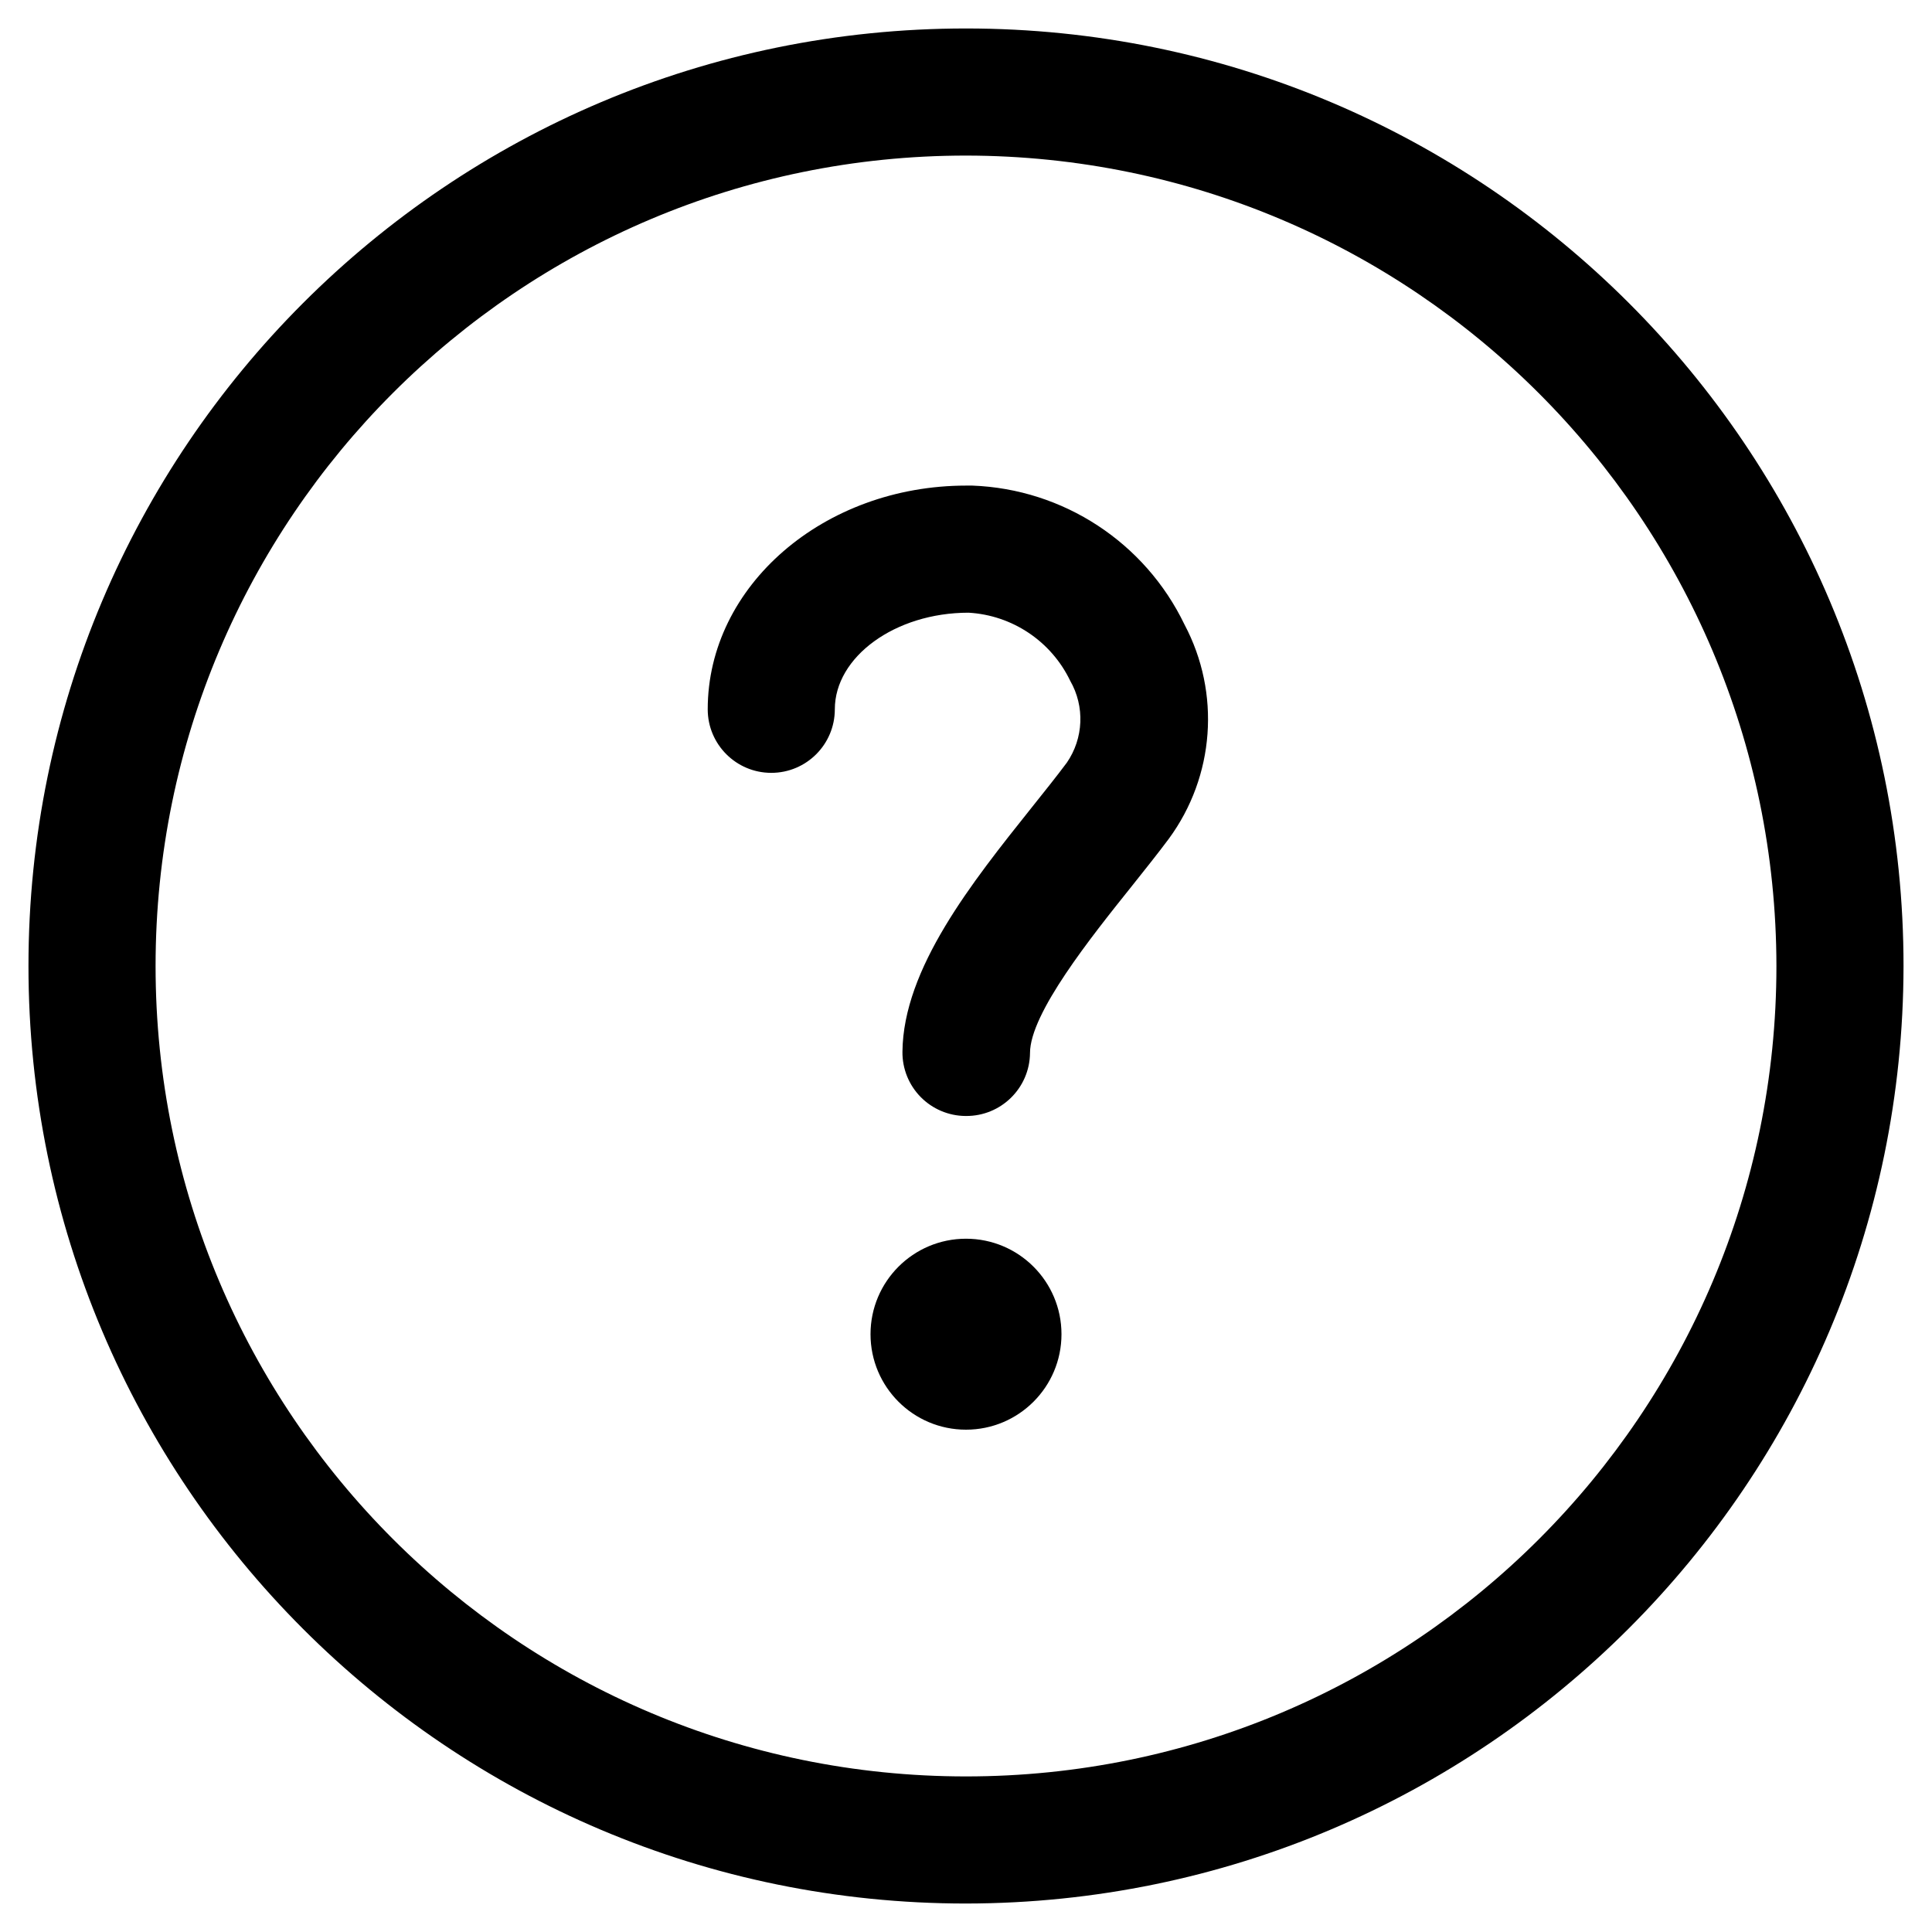
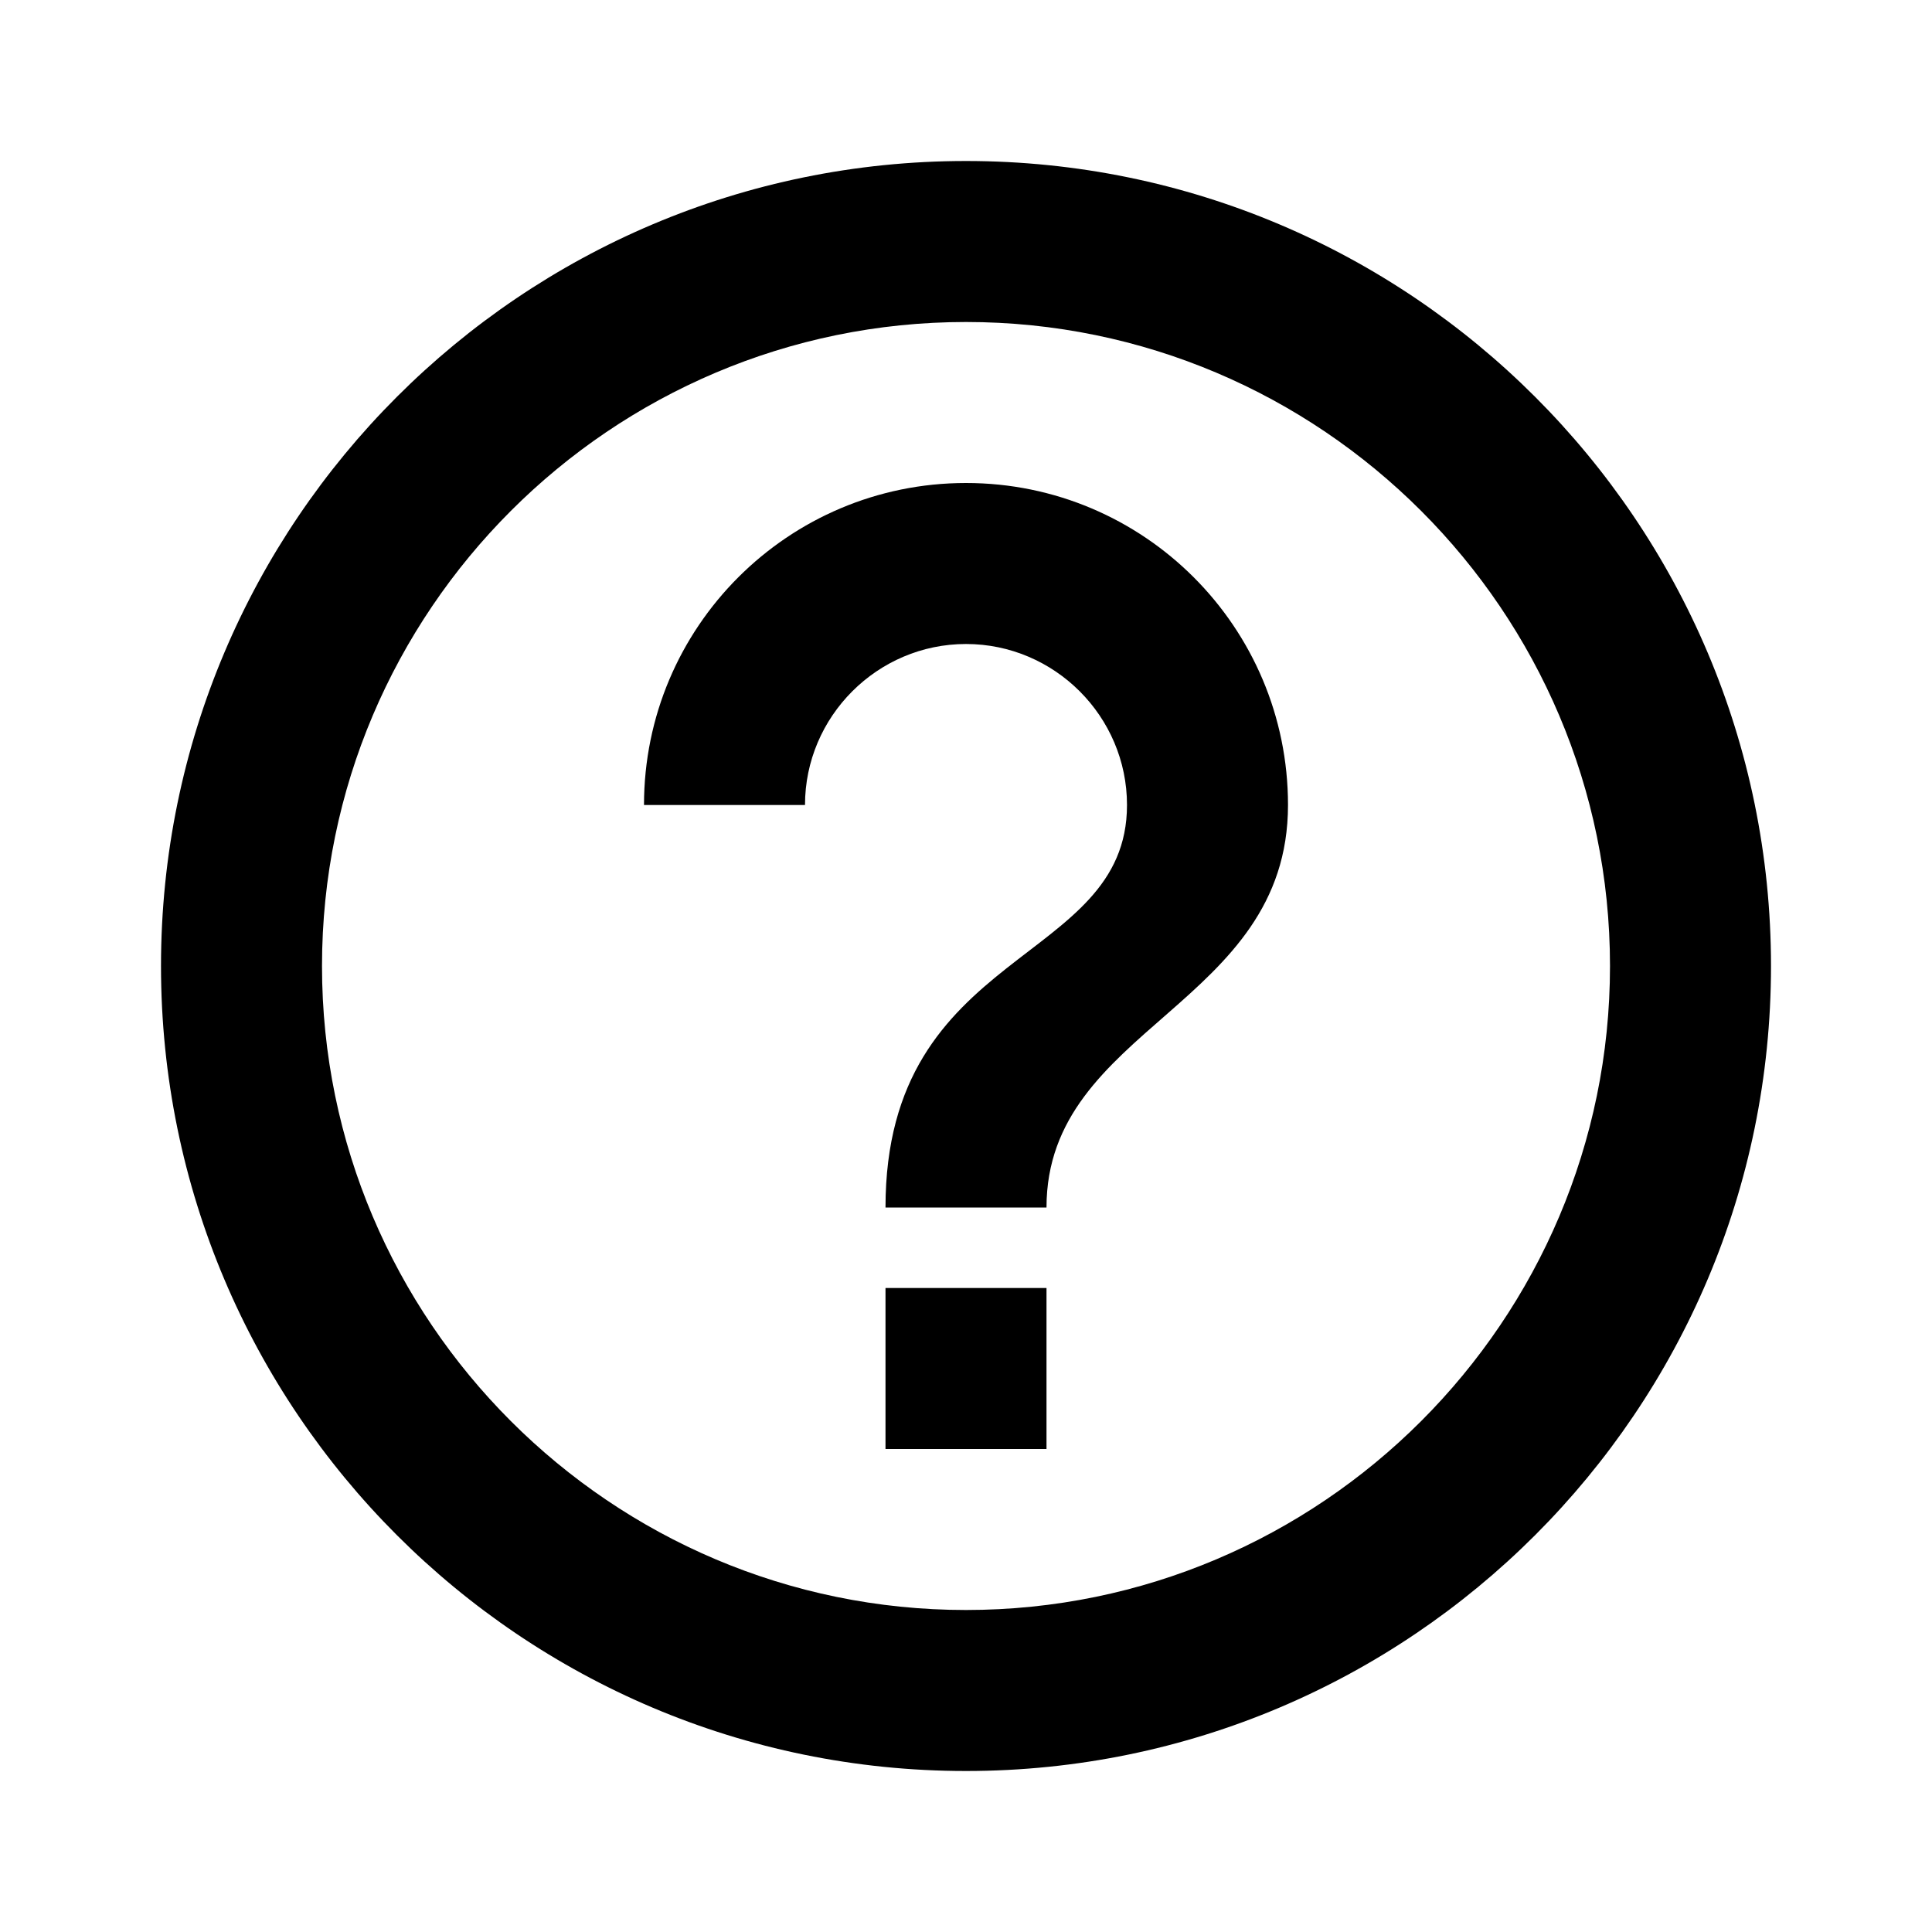
- <svg xmlns="http://www.w3.org/2000/svg" data-name="Layer 2" id="a0d4080d-36c0-4f24-bec4-d9401f99dc7f" viewBox="0 0 38 38">
-   <path d="M19,37.44A18.44,18.44,0,1,1,37.44,19,18.461,18.461,0,0,1,19,37.44ZM19,3.06A15.94,15.94,0,1,0,34.94,19,15.957,15.957,0,0,0,19,3.06Z" />
-   <circle cx="19" cy="26.242" r="1.878" />
-   <path d="M19,21.95h-.012a1.249,1.249,0,0,1-1.238-1.262c.015-1.638,1.362-3.326,2.55-4.815.245-.307.48-.6.683-.872a1.513,1.513,0,0,0,.067-1.61,2.368,2.368,0,0,0-2-1.34h0c-1.447,0-2.63.87-2.63,1.9a1.25,1.25,0,0,1-2.5,0c0-2.427,2.281-4.4,5.085-4.4l.12,0a4.83,4.83,0,0,1,4.173,2.734,3.973,3.973,0,0,1-.309,4.213c-.217.291-.468.605-.73.934-.8,1-2,2.5-2,3.279A1.251,1.251,0,0,1,19,21.95Z" />
+ <svg class="MuiSvgIcon-root MuiSvgIcon-fontSizeLarge  css-c1sh5i" focusable="false" aria-hidden="true" viewBox="0 0 24 24" data-testid="HelpOutlineOutlinedIcon" aria-label="fontSize large">
+   <path d="M11 18h2v-2h-2zm1-16C6.48 2 2 6.48 2 12s4.48 10 10 10 10-4.48 10-10S17.52 2 12 2m0 18c-4.41 0-8-3.59-8-8s3.59-8 8-8 8 3.59 8 8-3.59 8-8 8m0-14c-2.21 0-4 1.79-4 4h2c0-1.1.9-2 2-2s2 .9 2 2c0 2-3 1.75-3 5h2c0-2.25 3-2.5 3-5 0-2.21-1.79-4-4-4" />
</svg>
